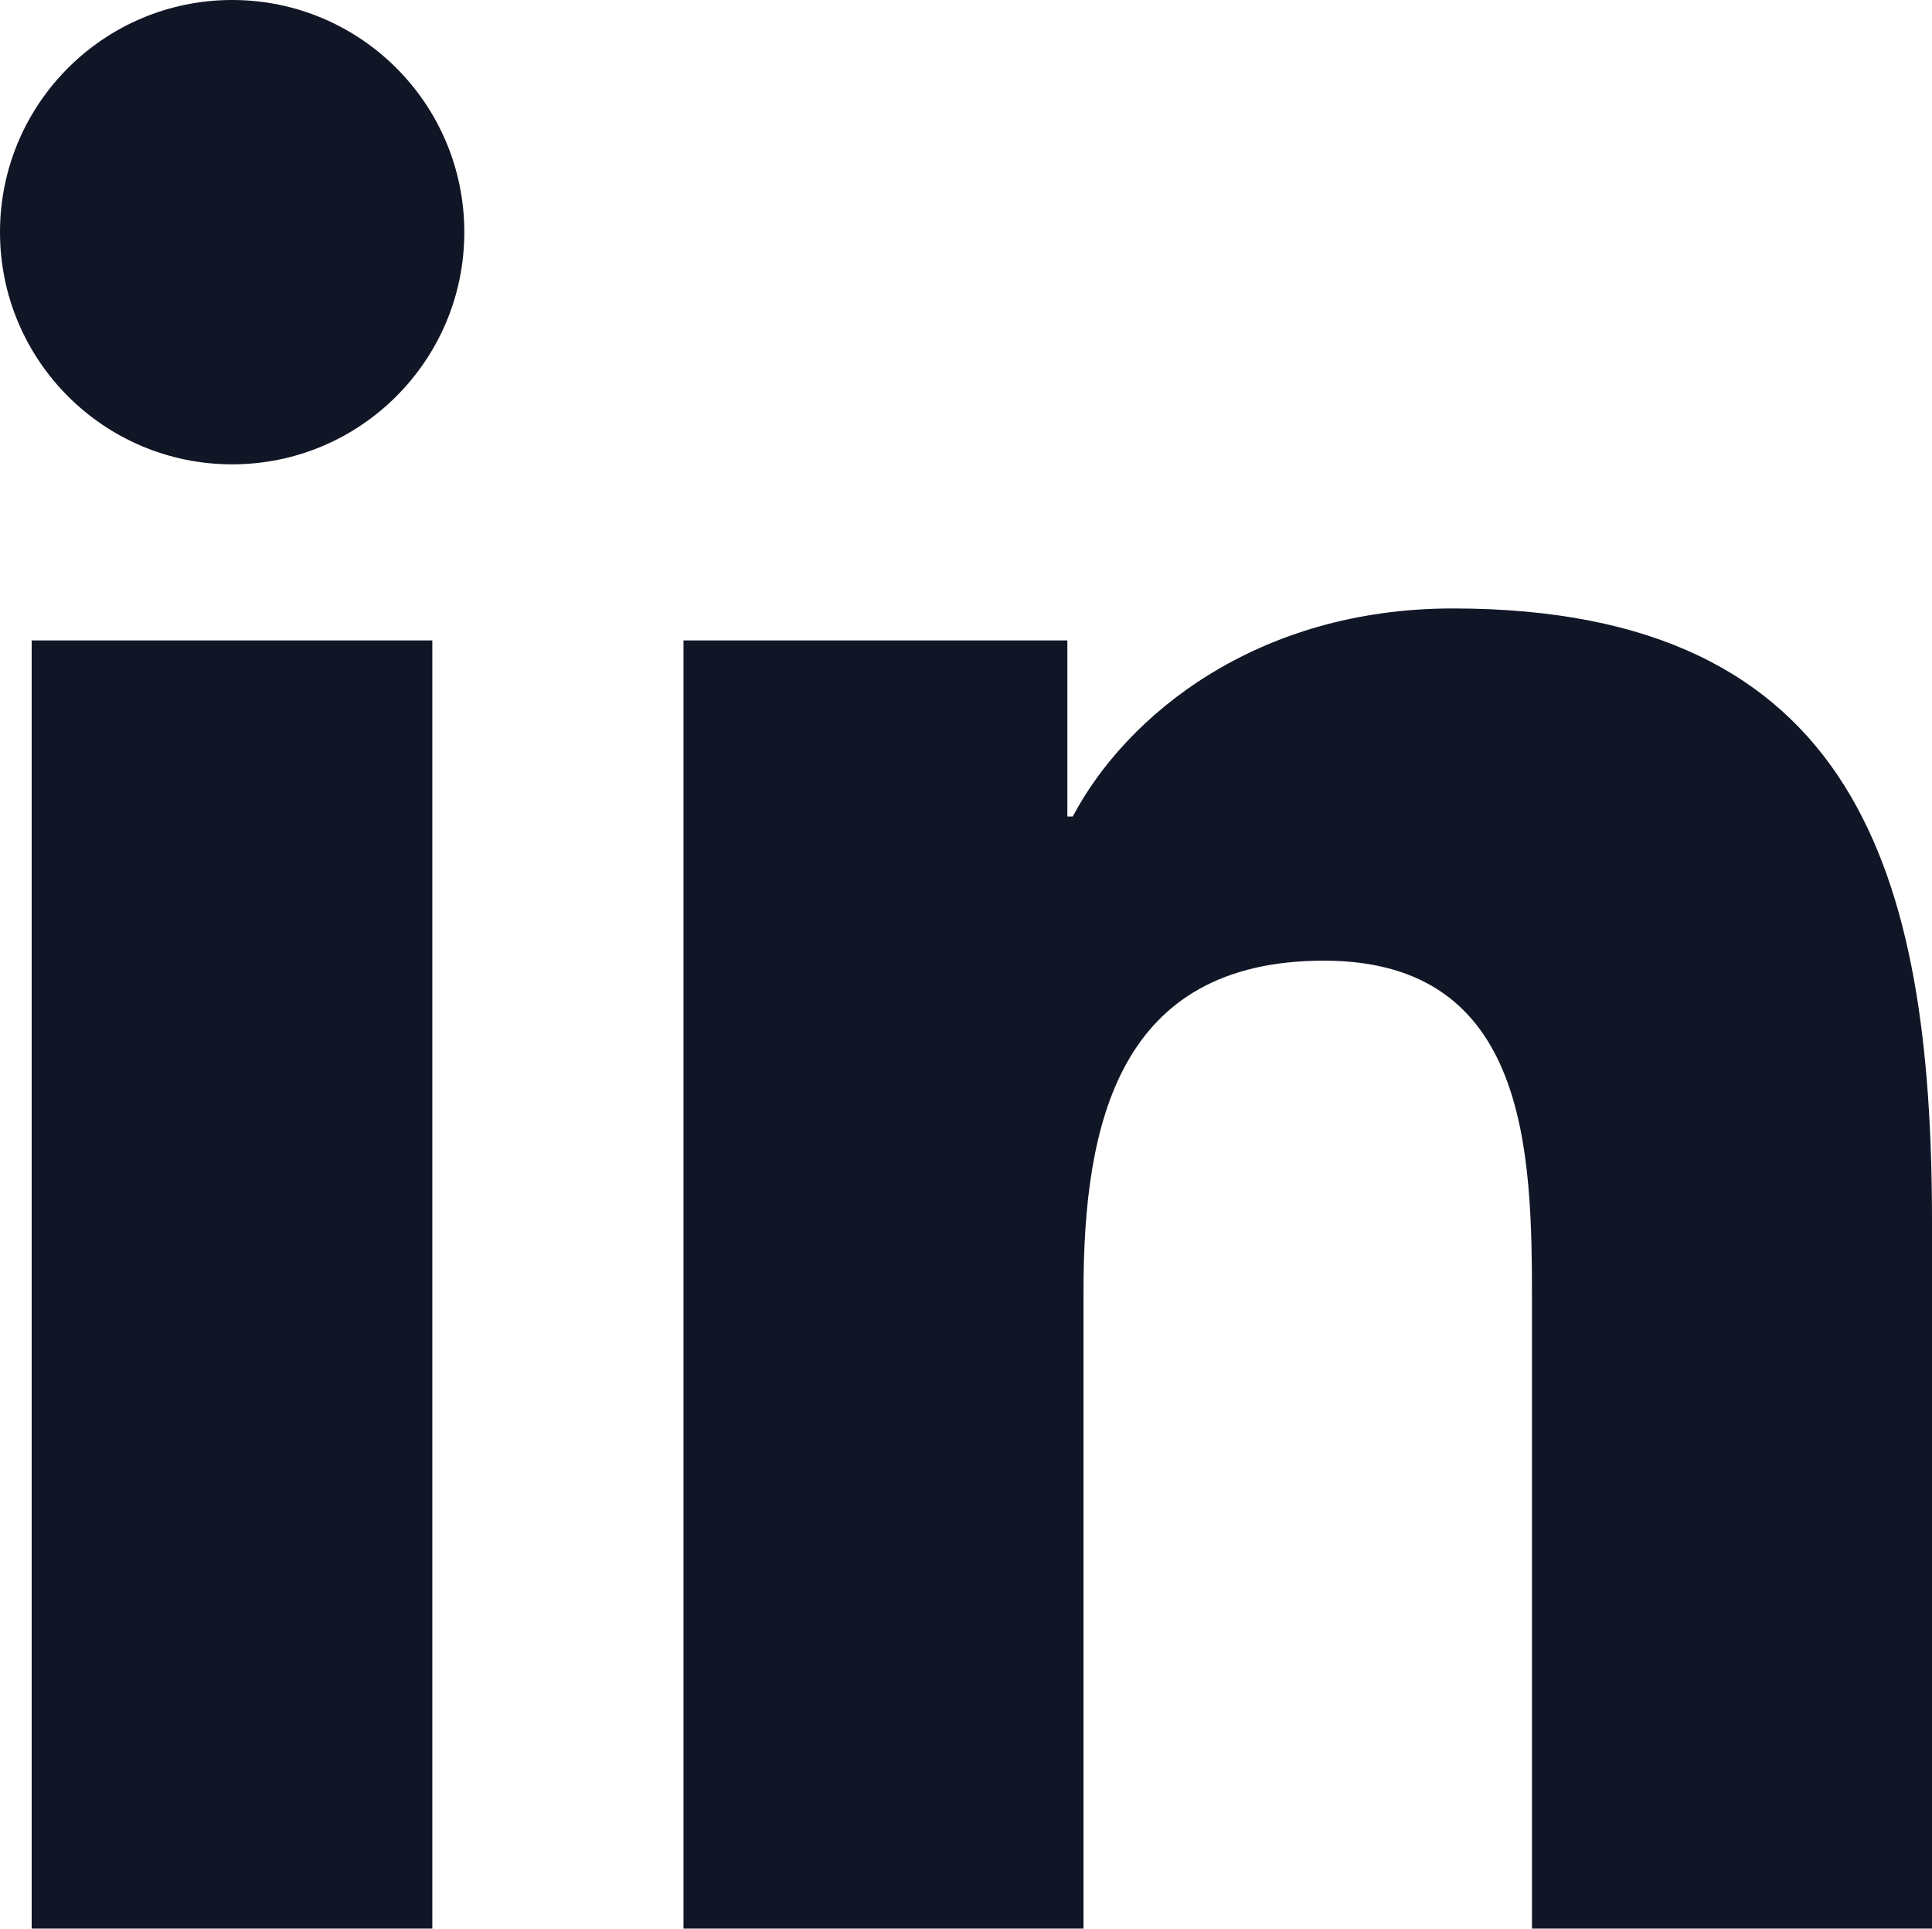
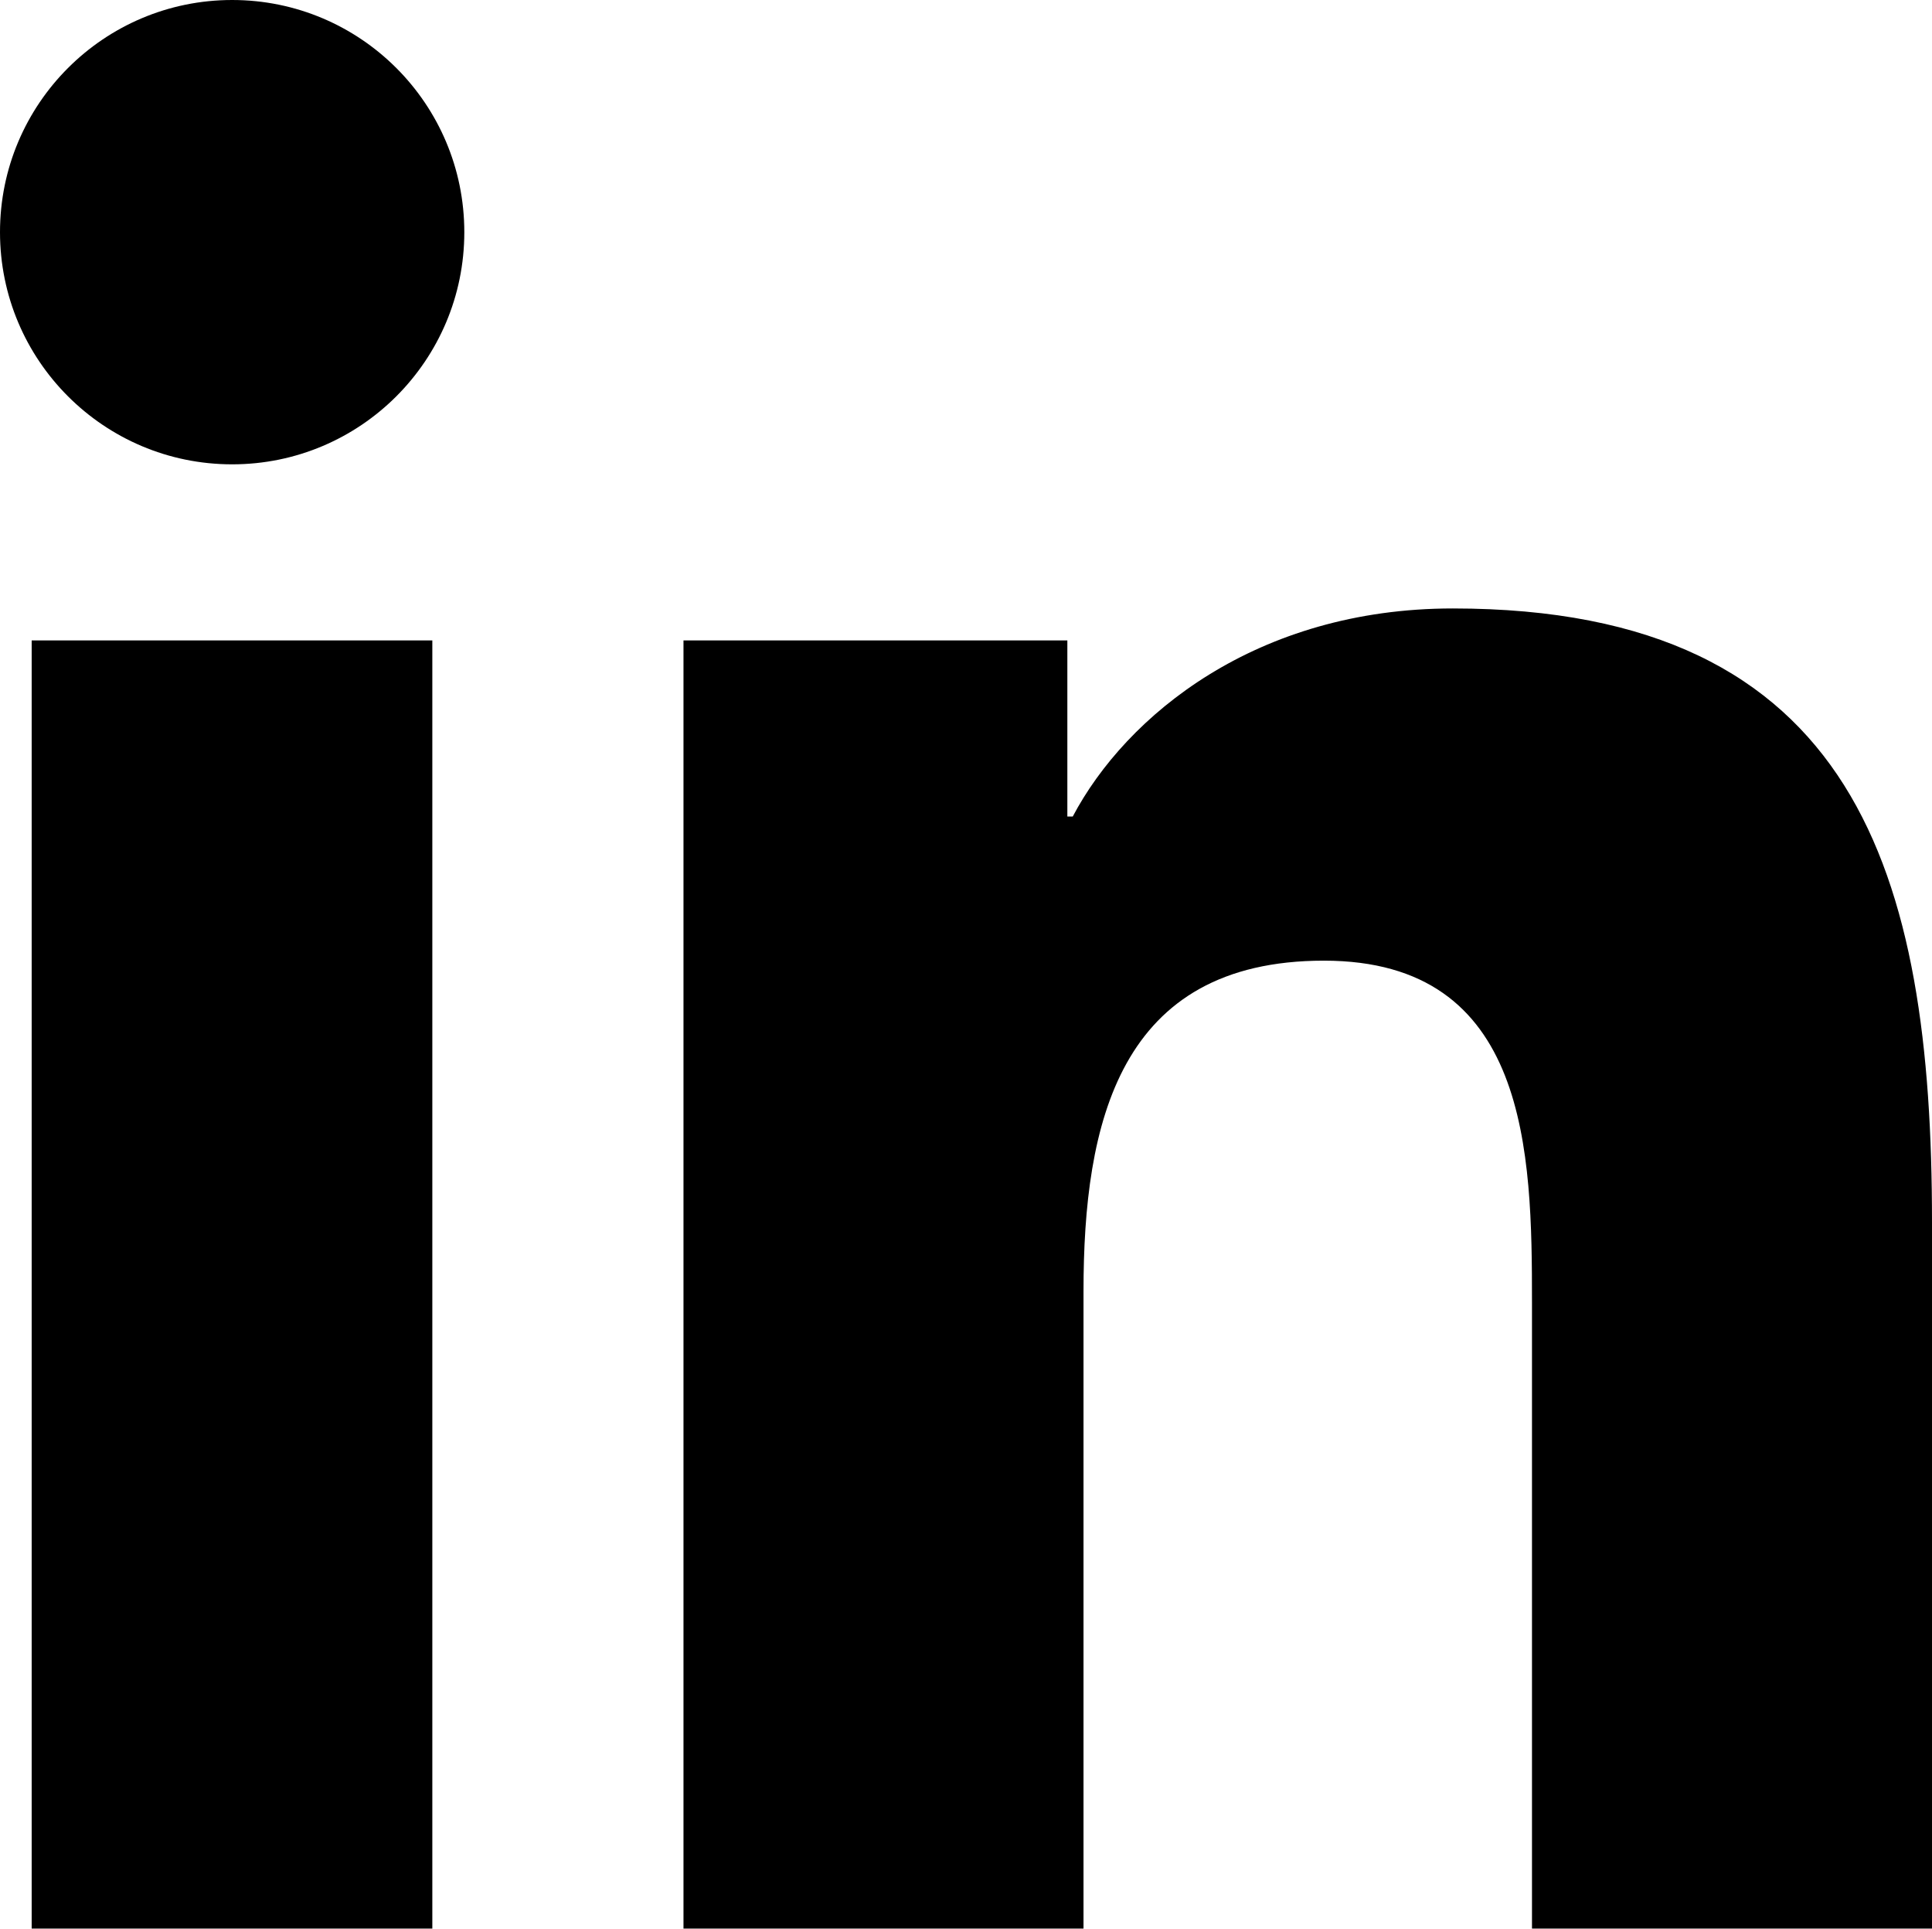
- <svg xmlns="http://www.w3.org/2000/svg" id="Layer_1" data-name="linkedin" width="61" height="60.89" viewBox="0 0 61 60.89">
+ <svg xmlns="http://www.w3.org/2000/svg" id="linkedin" data-name="linkedin" viewBox="0 0 61 60.89">
  <defs>
    <style>
-       .linkedin-cls-1 {
-         fill: none;
-       }
- 
-       .linkedin-cls-2 {
-         clip-path: url(#clip-path);
-       }
- 
-       .linkedin-cls-3 {
-         fill: #111627;
-       }
+       
    </style>
    <clipPath id="clip-path" transform="translate(0 0)">
      <rect class="linkedin-cls-1" width="61" height="60.89" />
    </clipPath>
  </defs>
  <g class="linkedin-cls-2">
    <path class="linkedin-cls-3" d="M1,20.22H13.65V60.89H1ZM7.33,0A7.33,7.33,0,1,1,0,7.33,7.33,7.33,0,0,1,7.33,0" transform="translate(0 0)" />
    <path class="linkedin-cls-3" d="M21.58,20.22H33.7v5.56h.17c1.69-3.2,5.81-6.57,12-6.57C58.64,19.21,61,27.63,61,38.58V60.89H48.37V41.11c0-4.71-.09-10.78-6.57-10.78s-7.59,5.14-7.59,10.44V60.89H21.58Z" transform="translate(0 0)" />
  </g>
</svg>
